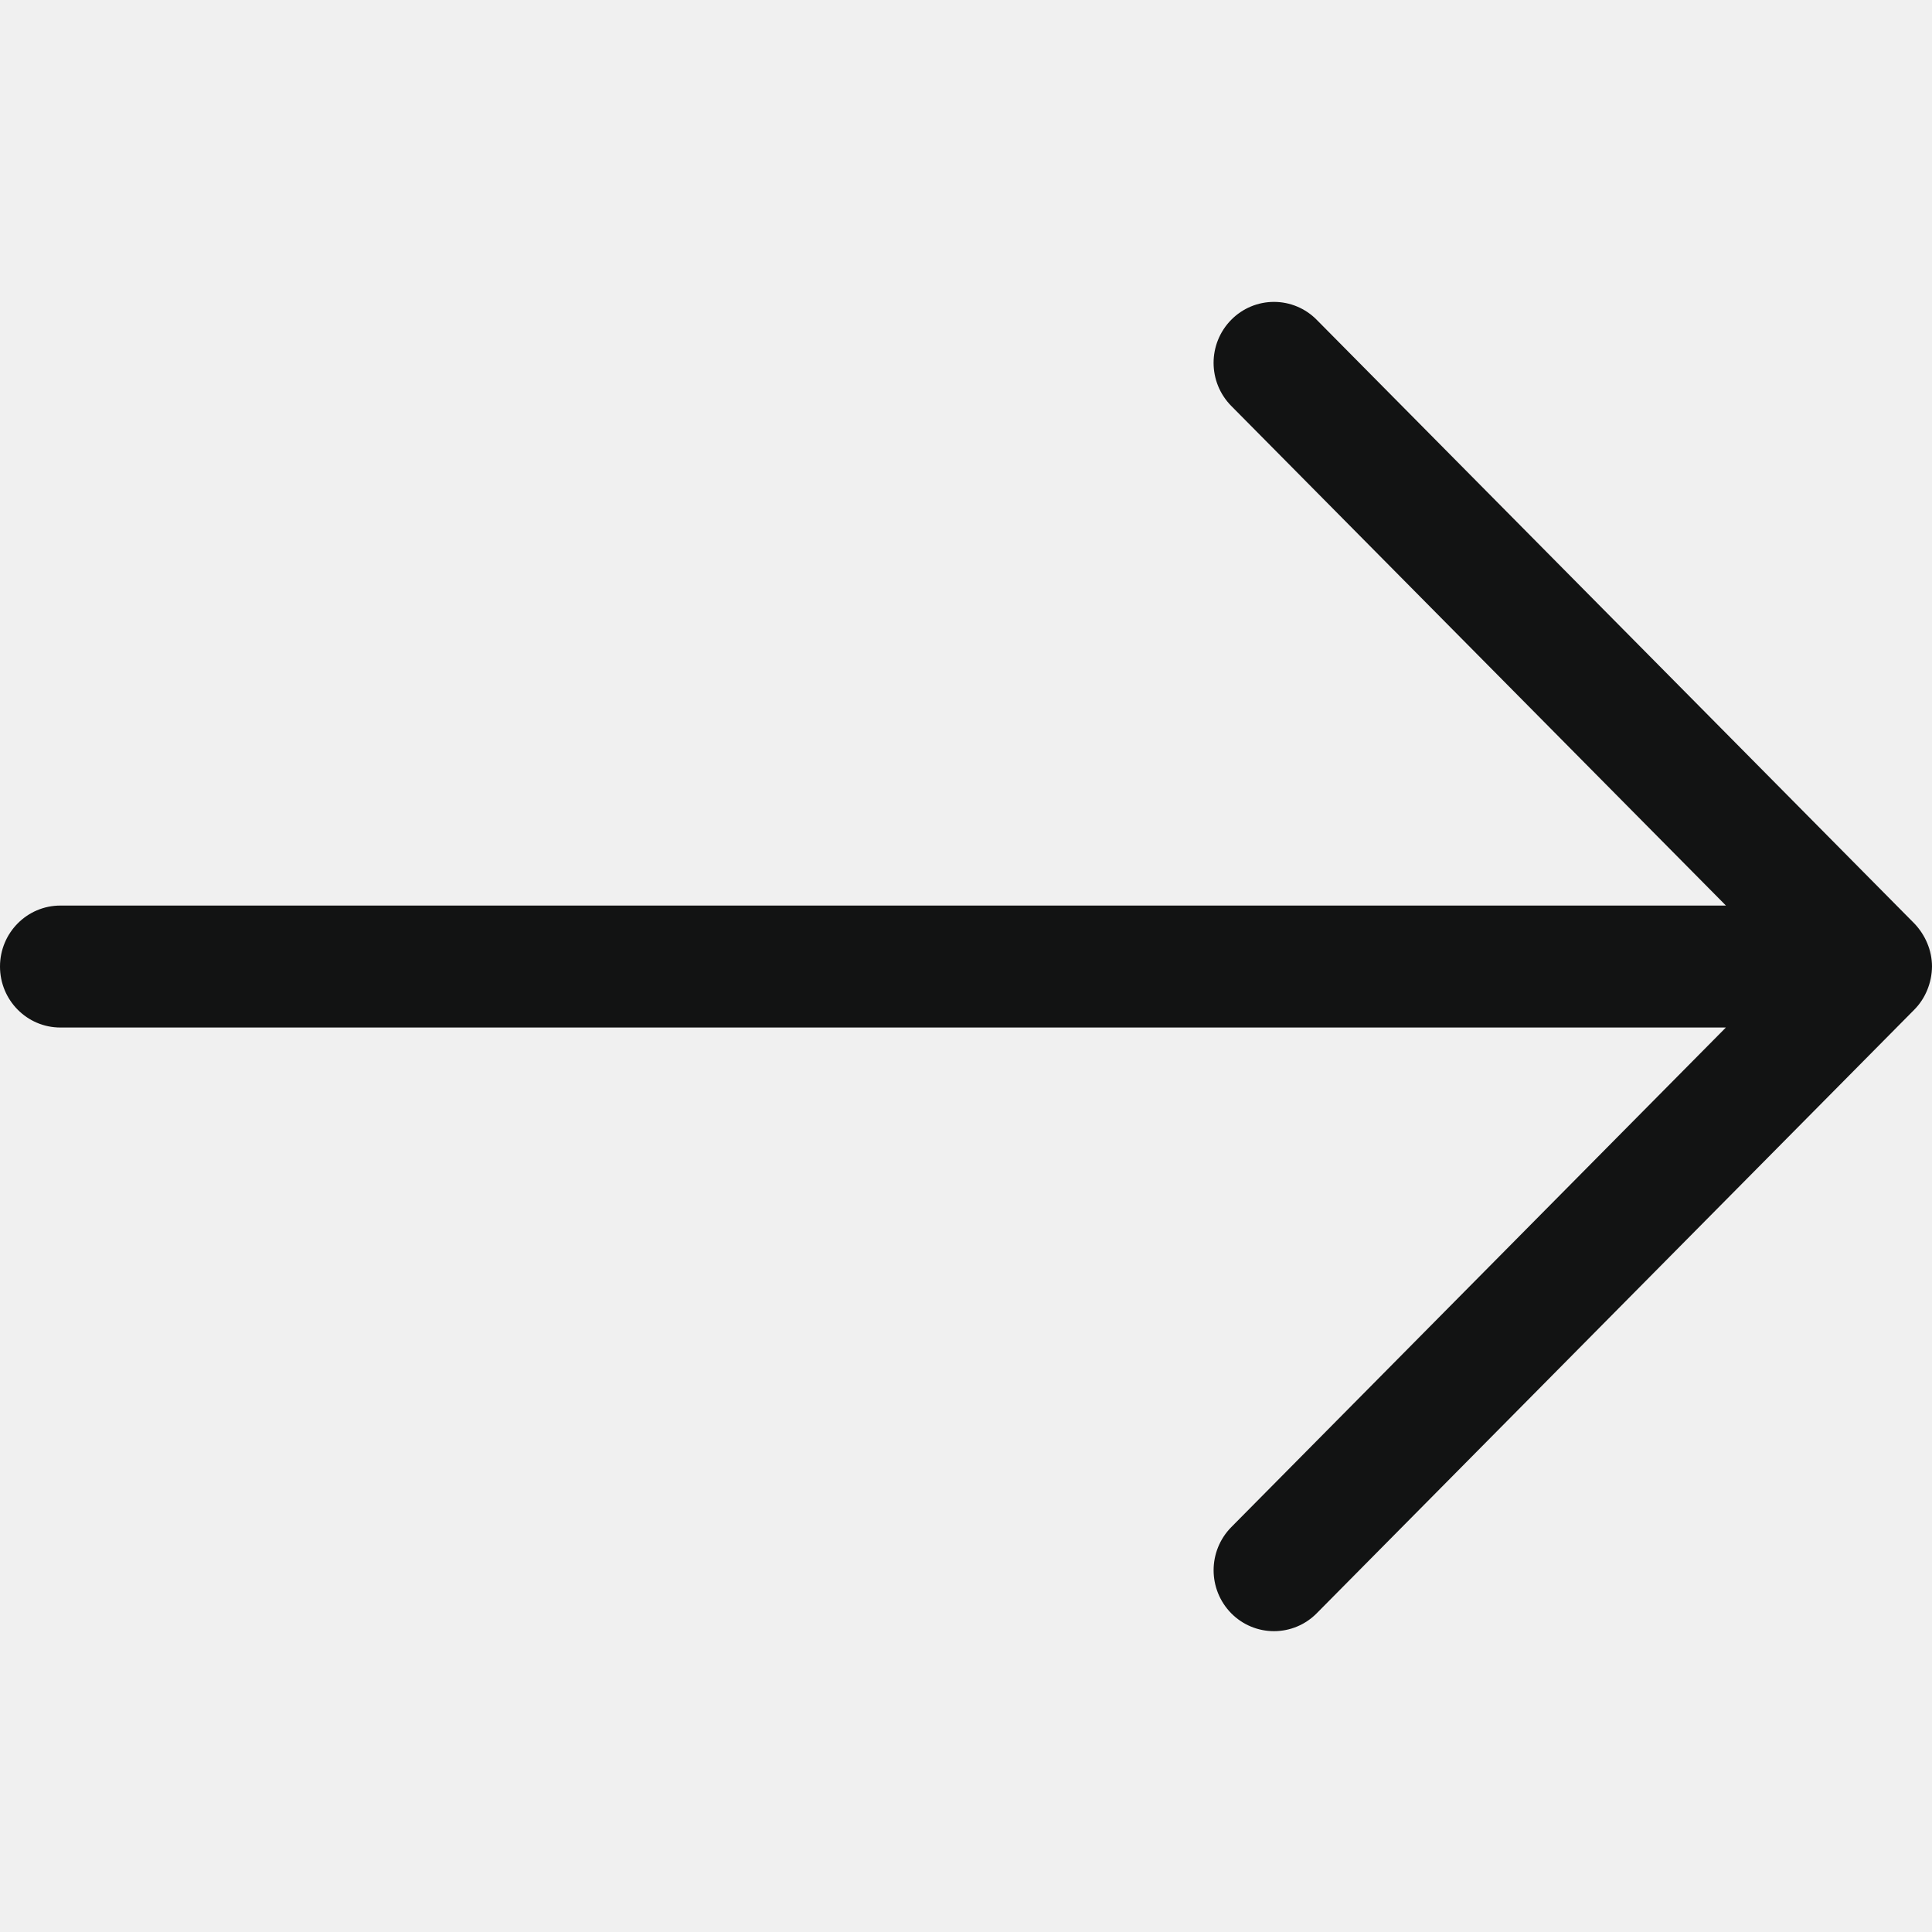
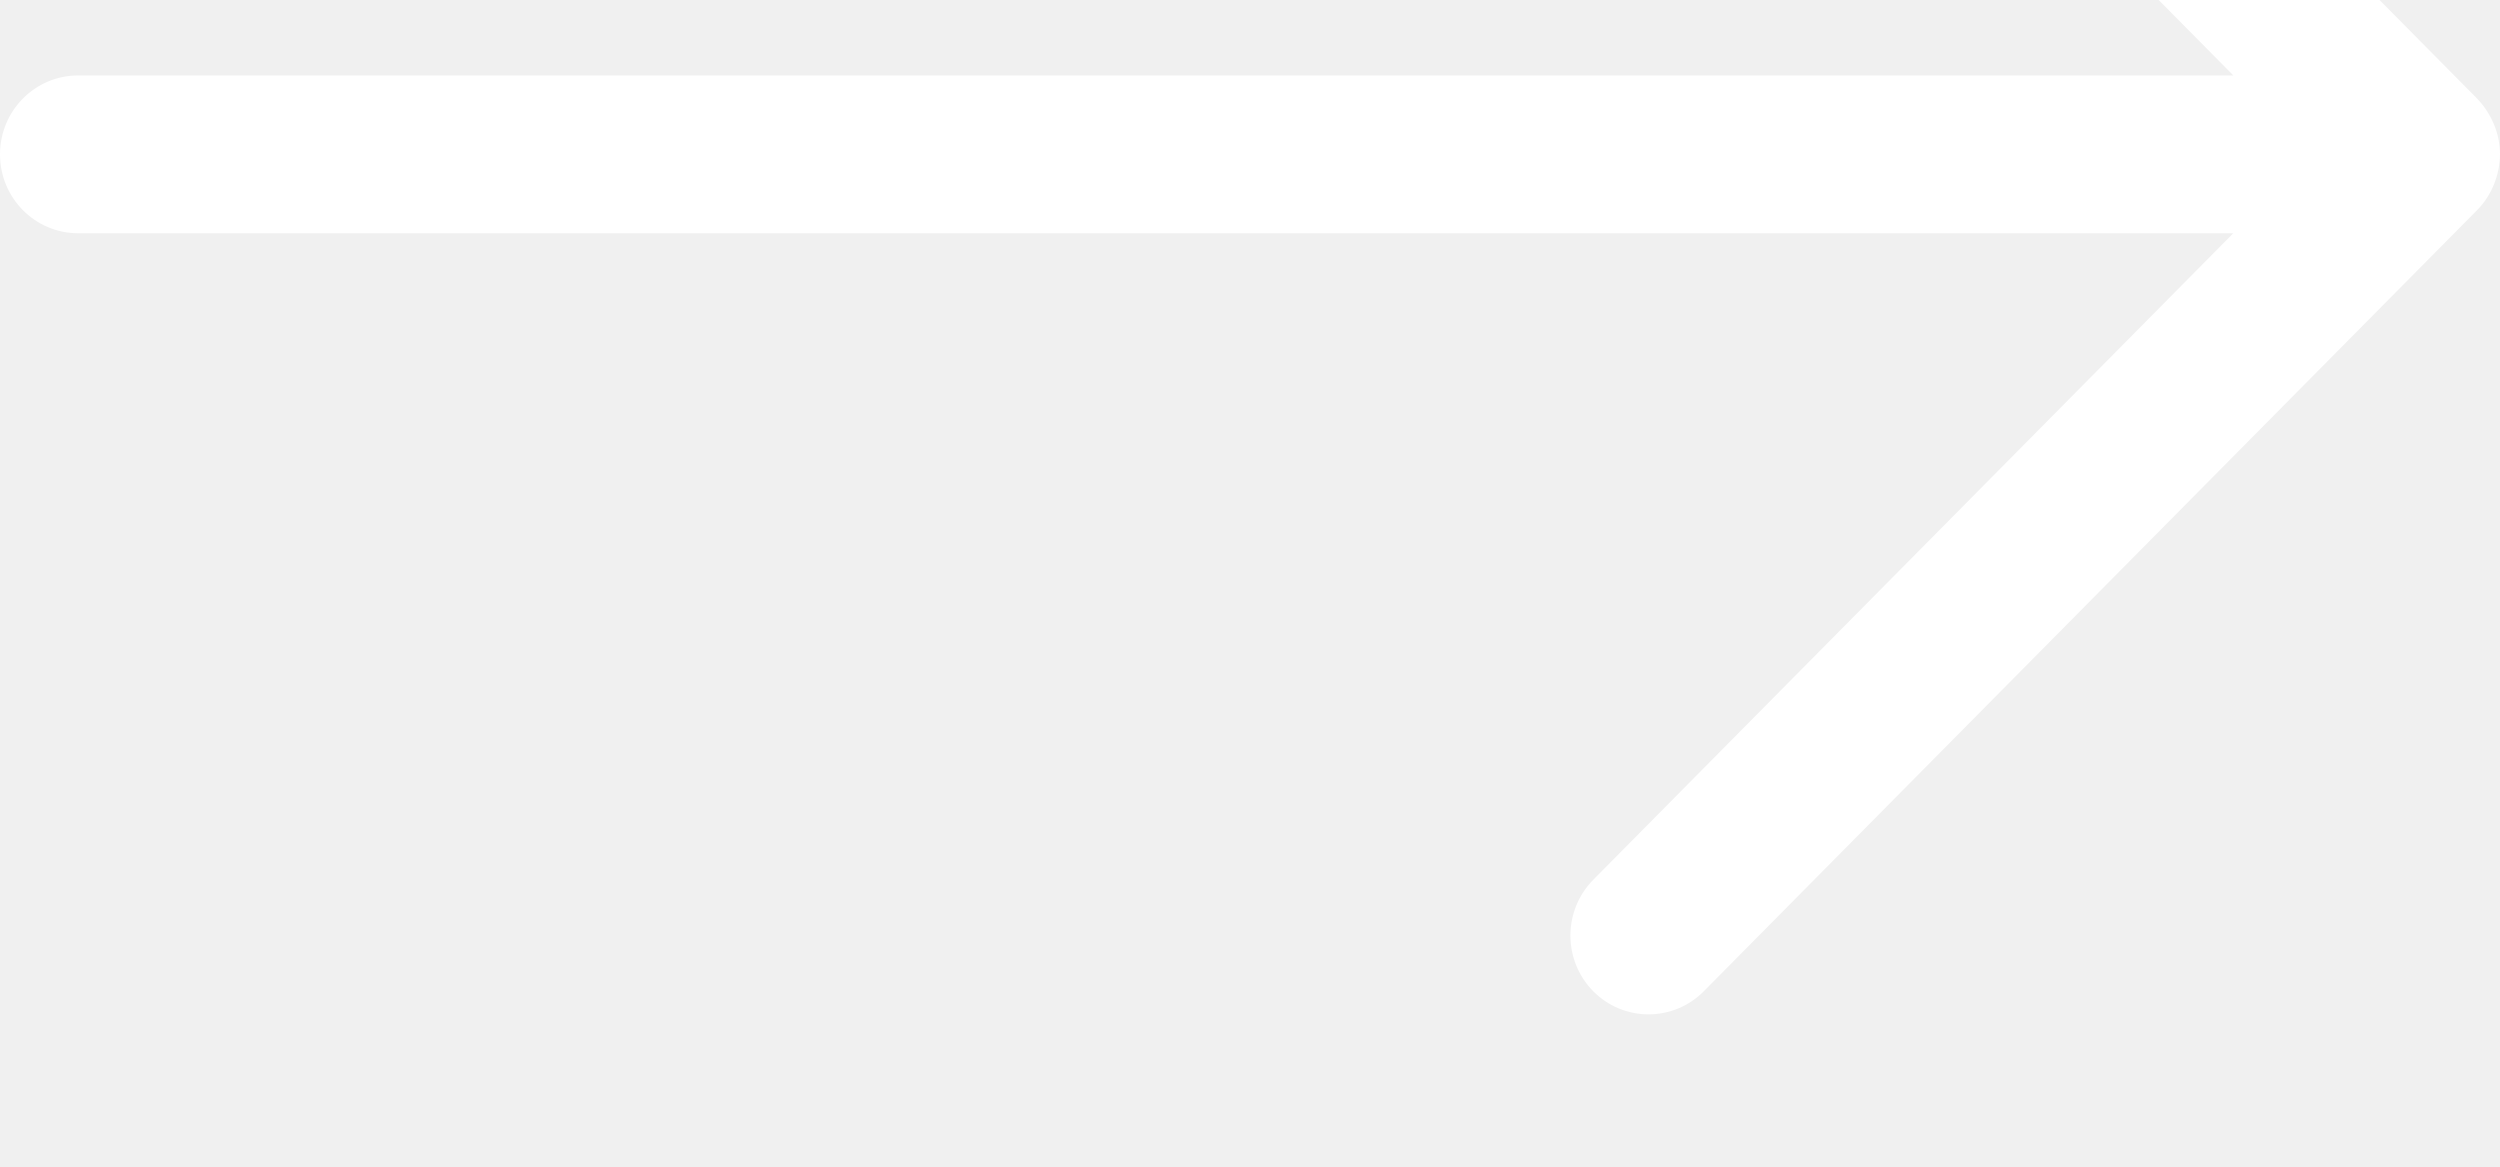
- <svg xmlns="http://www.w3.org/2000/svg" height="32" width="32">
-   <path clip-rule="evenodd" d="M32 16.009c0-.267-.11-.522-.293-.714l-9.899-9.999a.993.993 0 0 0-1.414 0 1.016 1.016 0 0 0 0 1.428l8.193 8.275H1c-.552 0-1 .452-1 1.01s.448 1.01 1 1.01h27.586l-8.192 8.275a1.017 1.017 0 0 0 0 1.428.994.994 0 0 0 1.414 0l9.899-9.999c.187-.189.29-.449.293-.714z" fill="#121313" fill-rule="evenodd" />
+ <svg xmlns="http://www.w3.org/2000/svg" height="7" width="15" viewBox="0 15 32 13">
+   <path clip-rule="evenodd" d="M32 16.009c0-.267-.11-.522-.293-.714l-9.899-9.999a.993.993 0 0 0-1.414 0 1.016 1.016 0 0 0 0 1.428l8.193 8.275H1c-.552 0-1 .452-1 1.01s.448 1.01 1 1.01h27.586l-8.192 8.275a1.017 1.017 0 0 0 0 1.428.994.994 0 0 0 1.414 0l9.899-9.999c.187-.189.29-.449.293-.714z" fill="#ffffff" fill-rule="evenodd" />
</svg>
